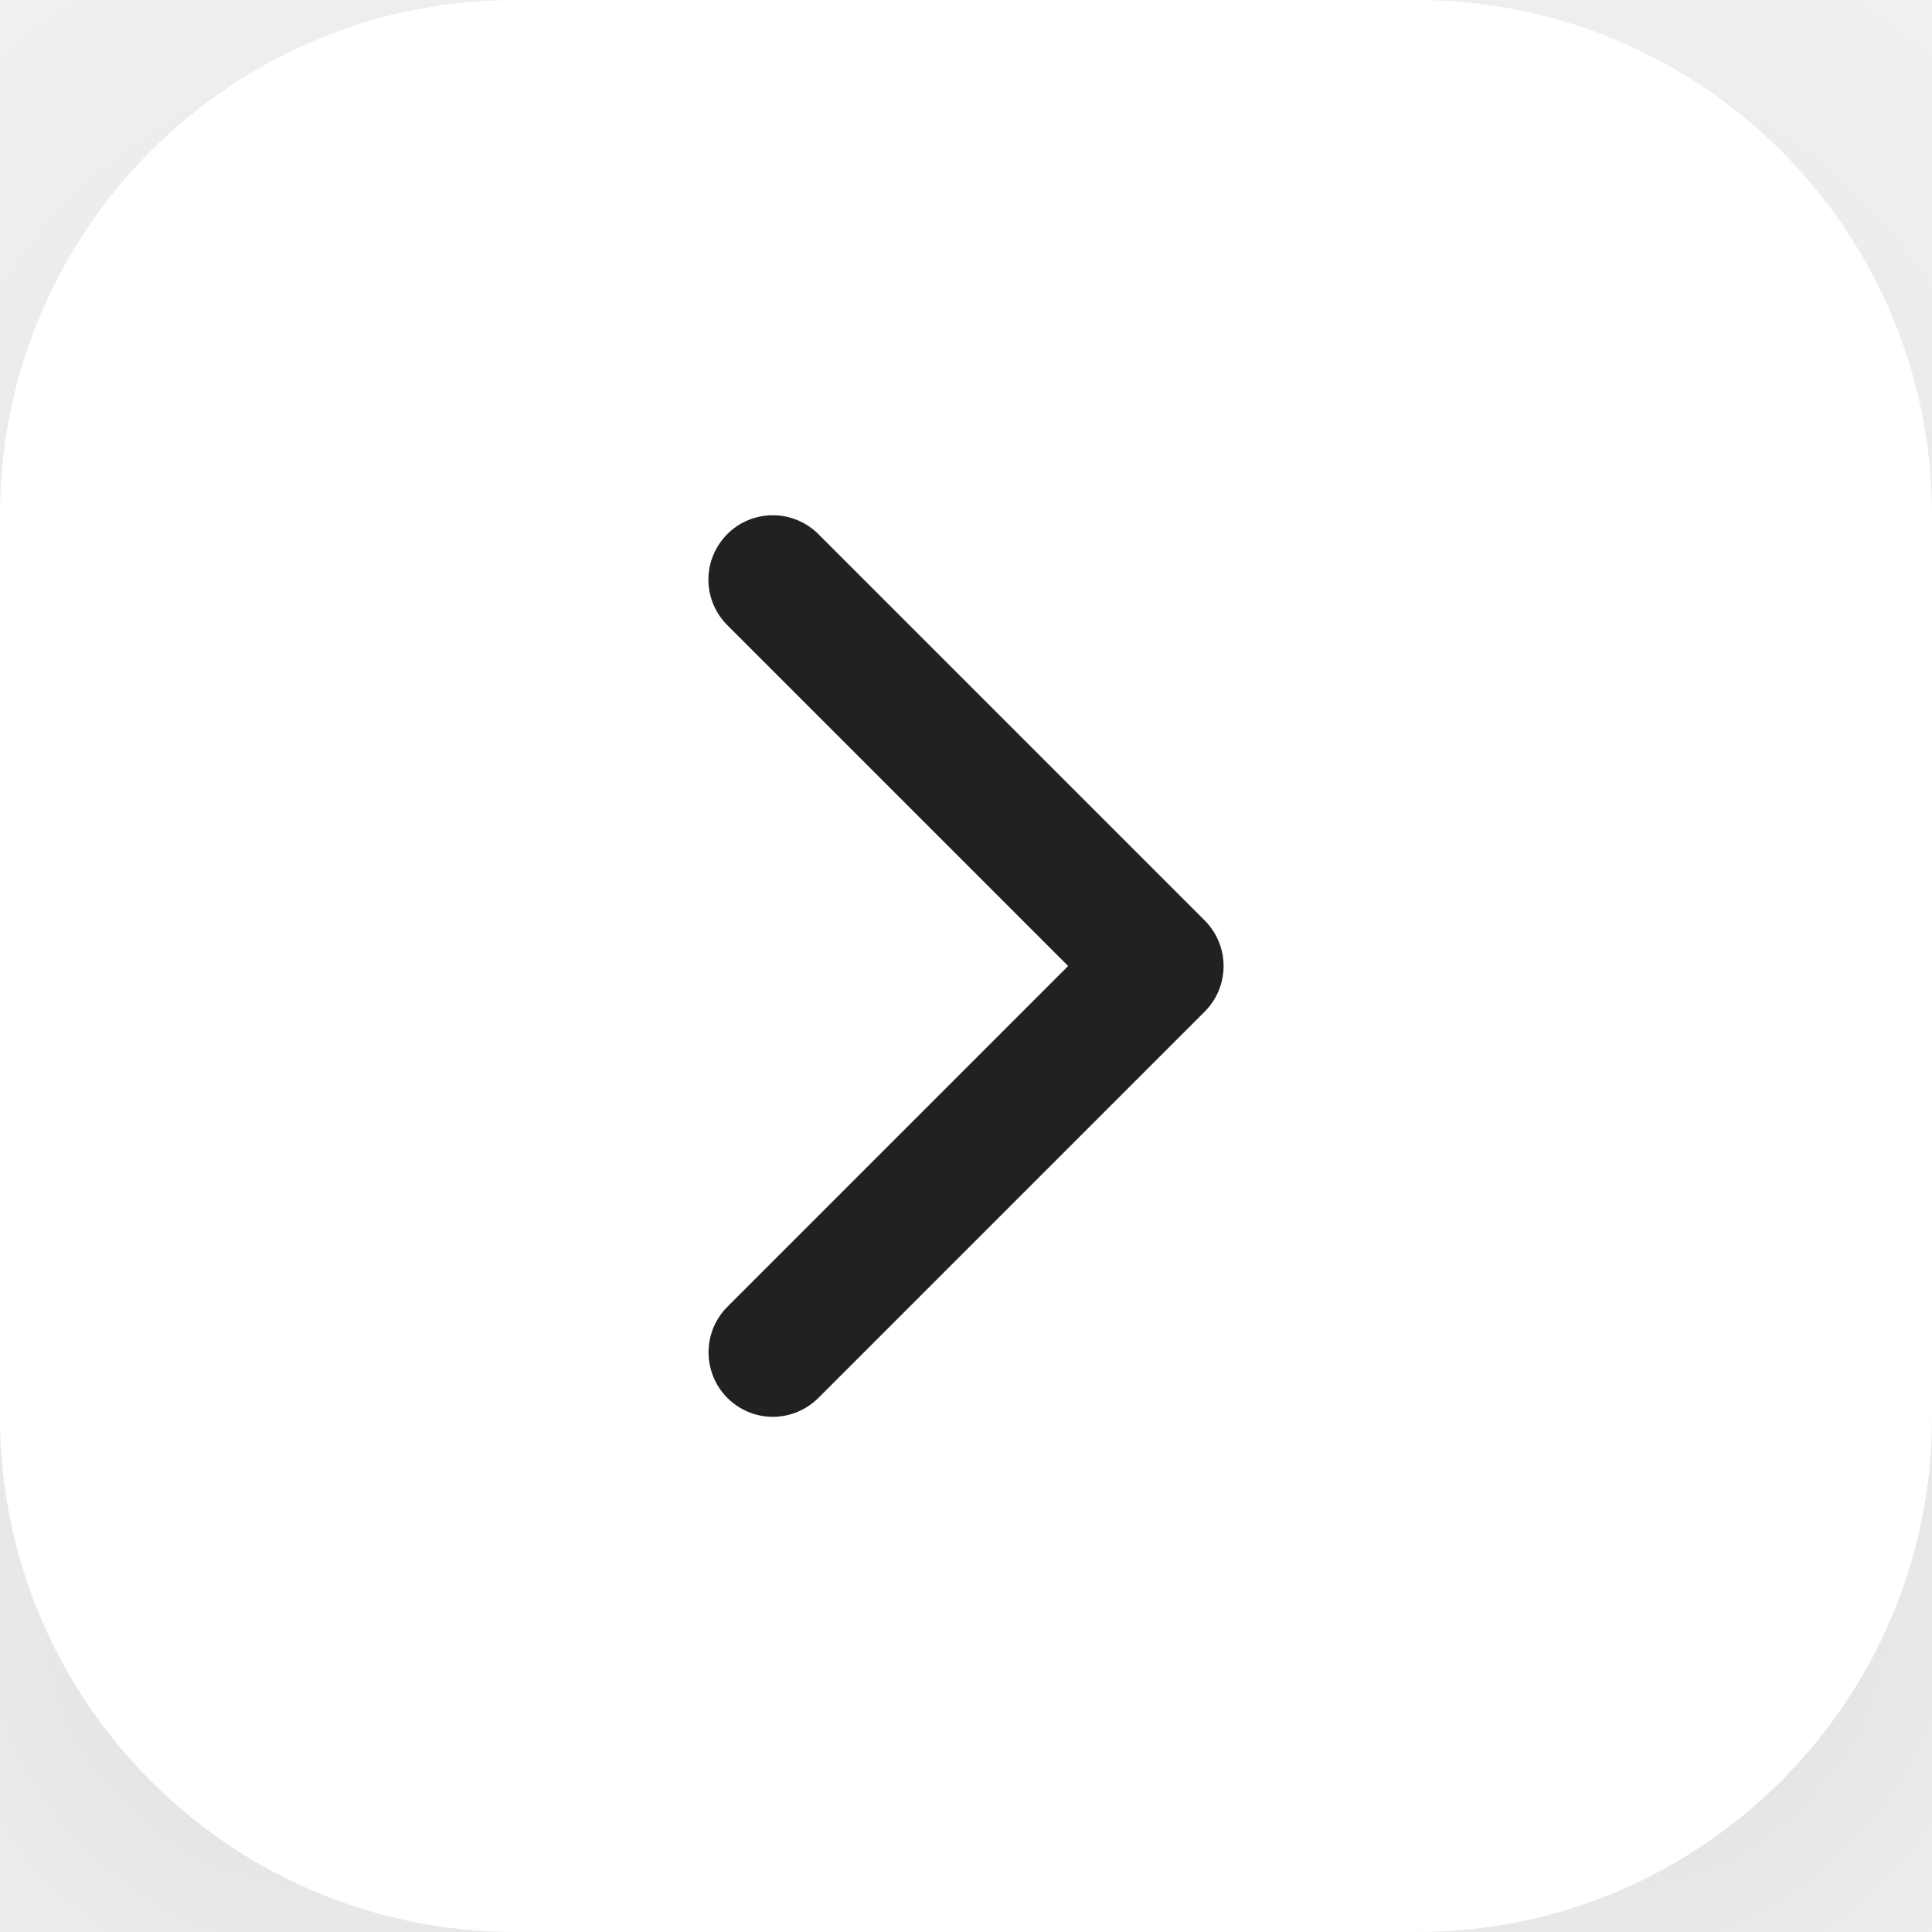
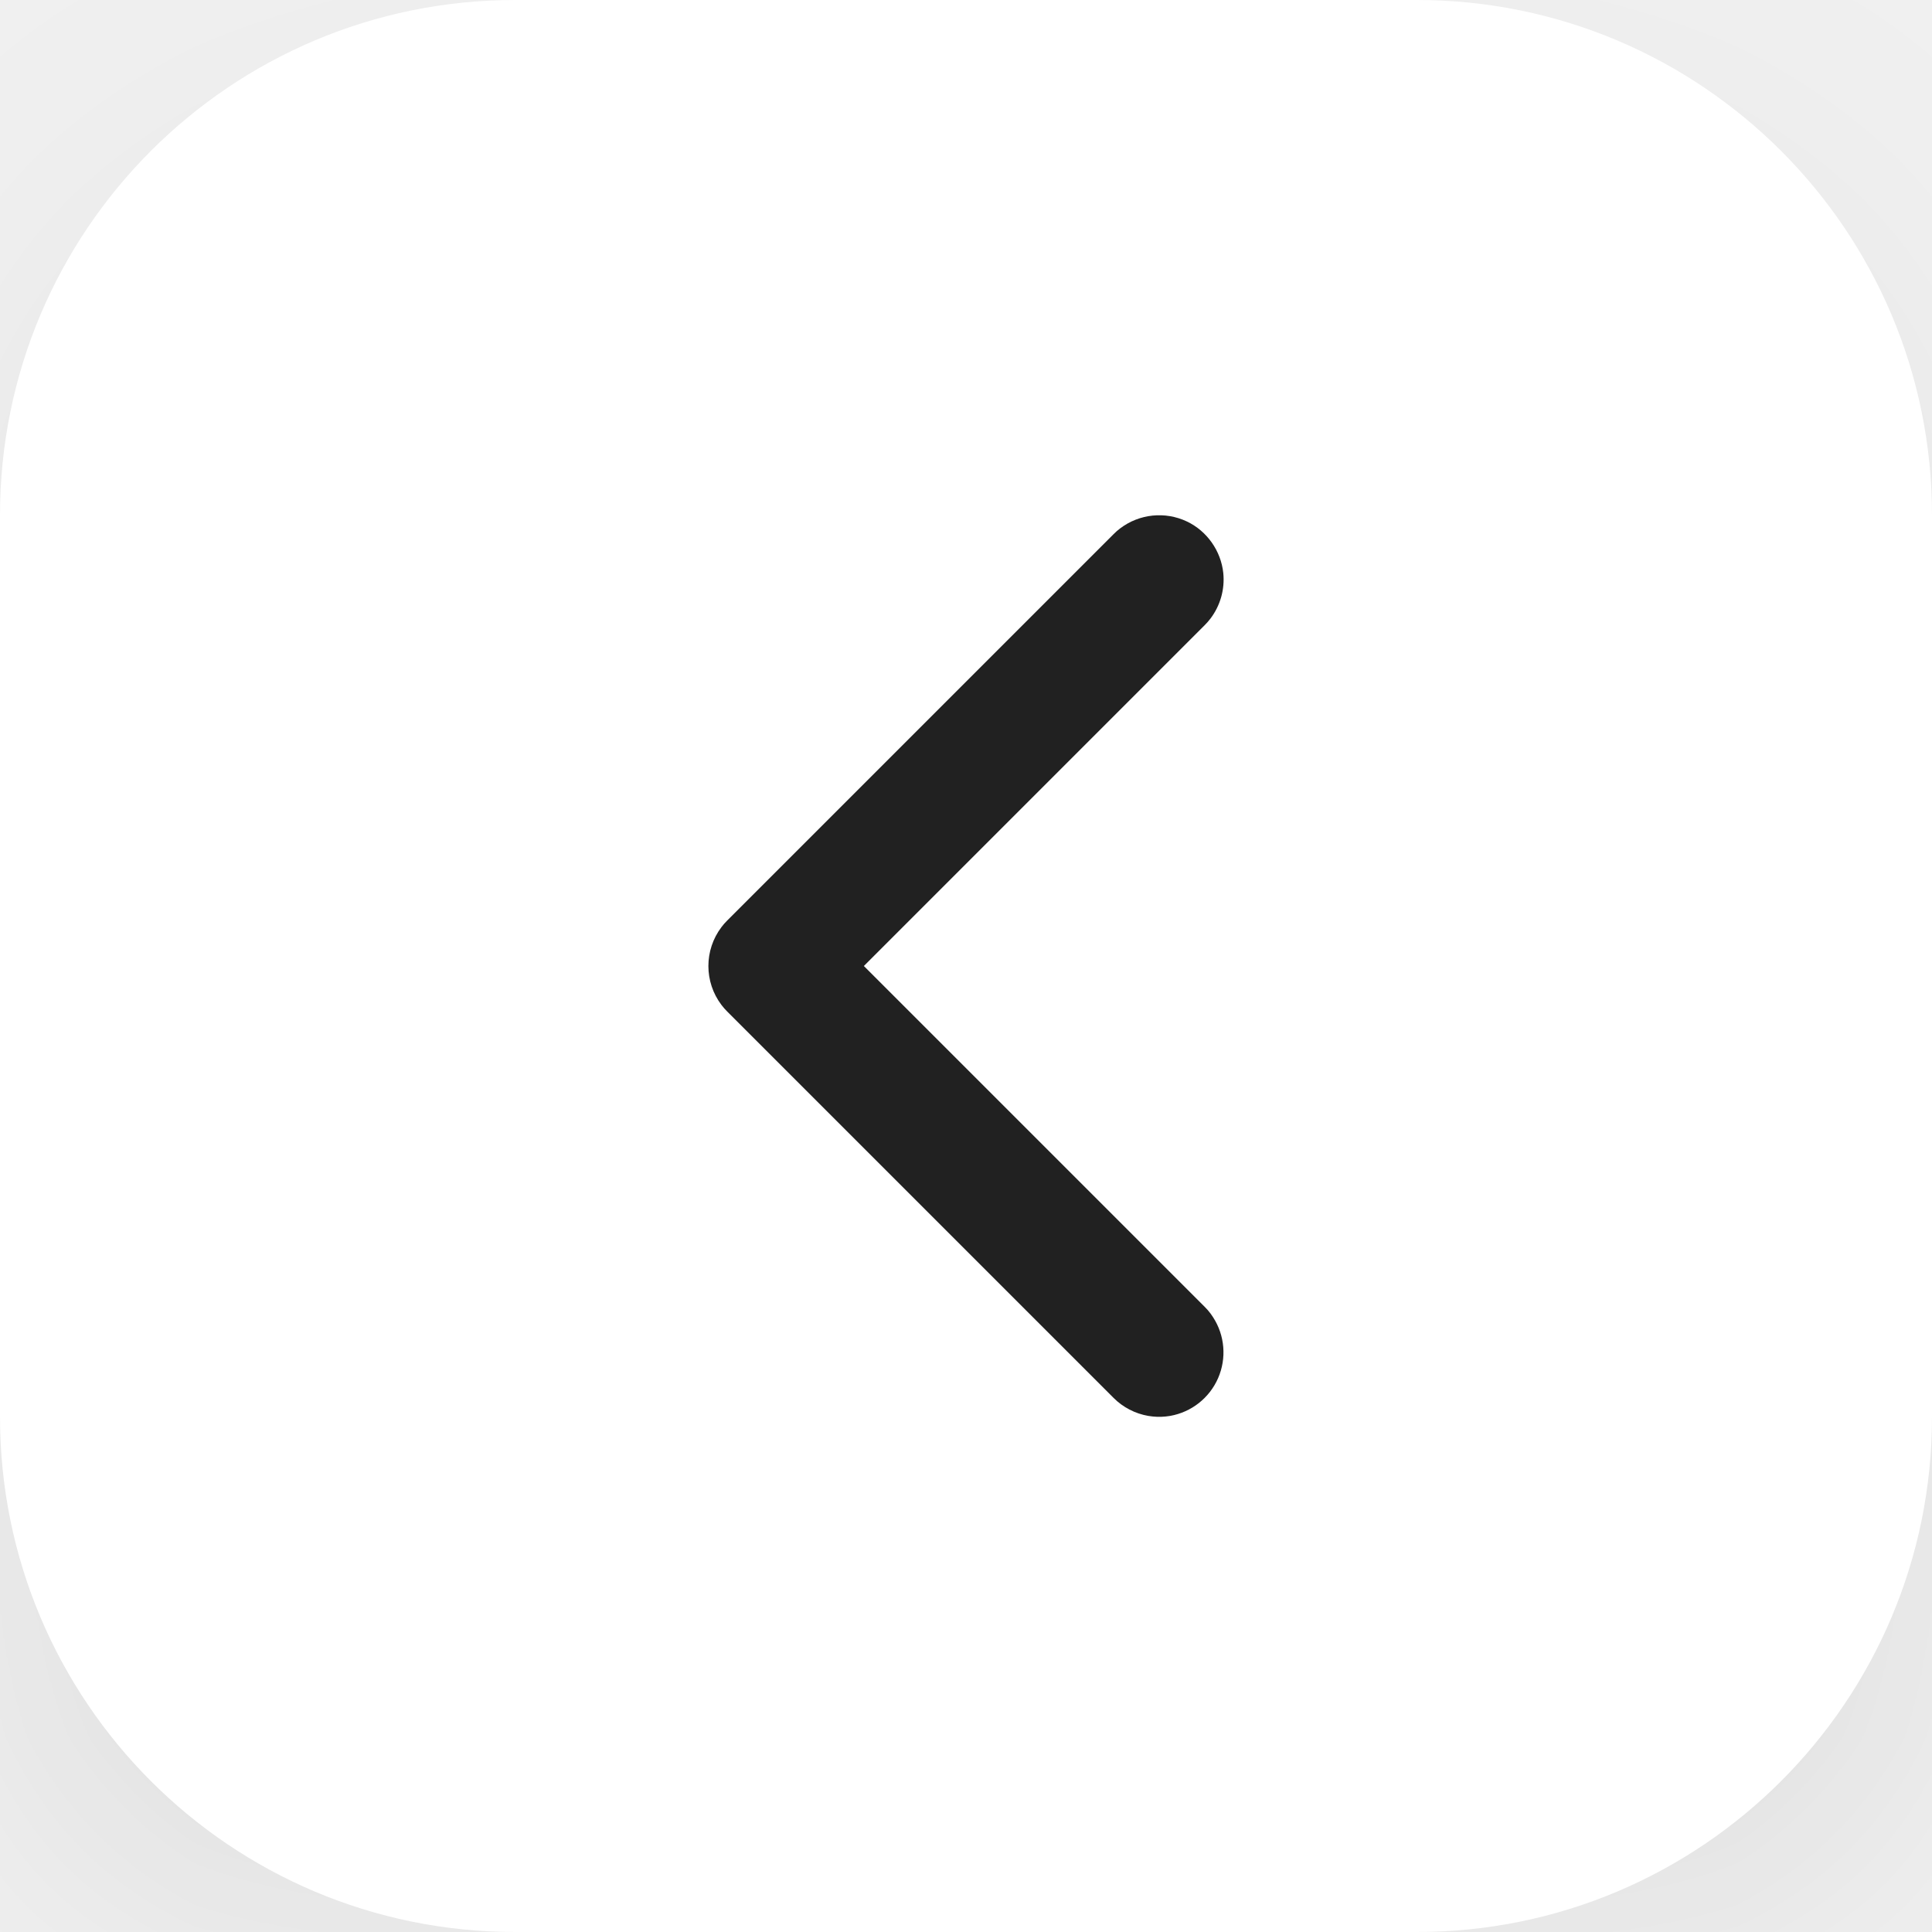
<svg xmlns="http://www.w3.org/2000/svg" xmlns:xlink="http://www.w3.org/1999/xlink" width="30" height="30" viewBox="0 0 30 30">
  <defs>
    <rect id="b" width="30" height="30" rx="8" />
    <filter id="a" width="353.3%" height="353.3%" x="-126.7%" y="-113.3%" filterUnits="objectBoundingBox">
      <feOffset dy="4" in="SourceAlpha" result="shadowOffsetOuter1" />
      <feGaussianBlur in="shadowOffsetOuter1" result="shadowBlurOuter1" stdDeviation="12" />
      <feColorMatrix in="shadowBlurOuter1" values="0 0 0 0 0 0 0 0 0 0 0 0 0 0 0 0 0 0 0.1 0" />
    </filter>
  </defs>
  <g fill="none" fill-rule="evenodd">
-     <use fill="#000" filter="url(#a)" xlink:href="#b" />
-     <use fill="#FFF" xlink:href="#b" />
-     <path fill="#212121" d="M12.17 21.986a1.003 1.003 0 0 0 .537-.278l6-6c.042-.045.054-.055.09-.103a1.001 1.001 0 0 0 0-1.209c-.036-.048-.048-.059-.09-.103l-6-6c-.044-.042-.054-.053-.103-.09a1.004 1.004 0 0 0-1.033-.106c-.313.148-.53.457-.566.8a1.003 1.003 0 0 0 .198.707c.037.049.049.059.09.103L16.586 15l-5.293 5.293-.047.05c-.038.047-.049.058-.082.11a1.002 1.002 0 0 0 .666 1.533c.06.01.075.01.136.014h.068c.06-.004.076-.004.136-.014z" />
+     <g transform="matrix(-1 0 0 1 30 0)">
+       <use fill="#000" filter="url(#a)" xlink:href="#b" />
+       <use fill="#FFF" xlink:href="#b" />
+     </g>
+     <path fill="#212121" d="M17.83 21.986a1.003 1.003 0 0 1-.537-.278l-6-6c-.042-.045-.054-.055-.09-.103a1.001 1.001 0 0 1 0-1.209c.036-.048.048-.059.09-.103l6-6c.044-.042.054-.053.103-.09a1.004 1.004 0 0 1 1.033-.106c.313.148.53.457.566.8a1.003 1.003 0 0 1-.198.707c-.037.049-.049.059-.09.103L13.414 15l5.293 5.293.047.05c.038.047.049.058.082.11a1.002 1.002 0 0 1-.666 1.533c-.06.01-.075.01-.136.014h-.068c-.06-.004-.076-.004-.136-.014z" />
  </g>
</svg>
